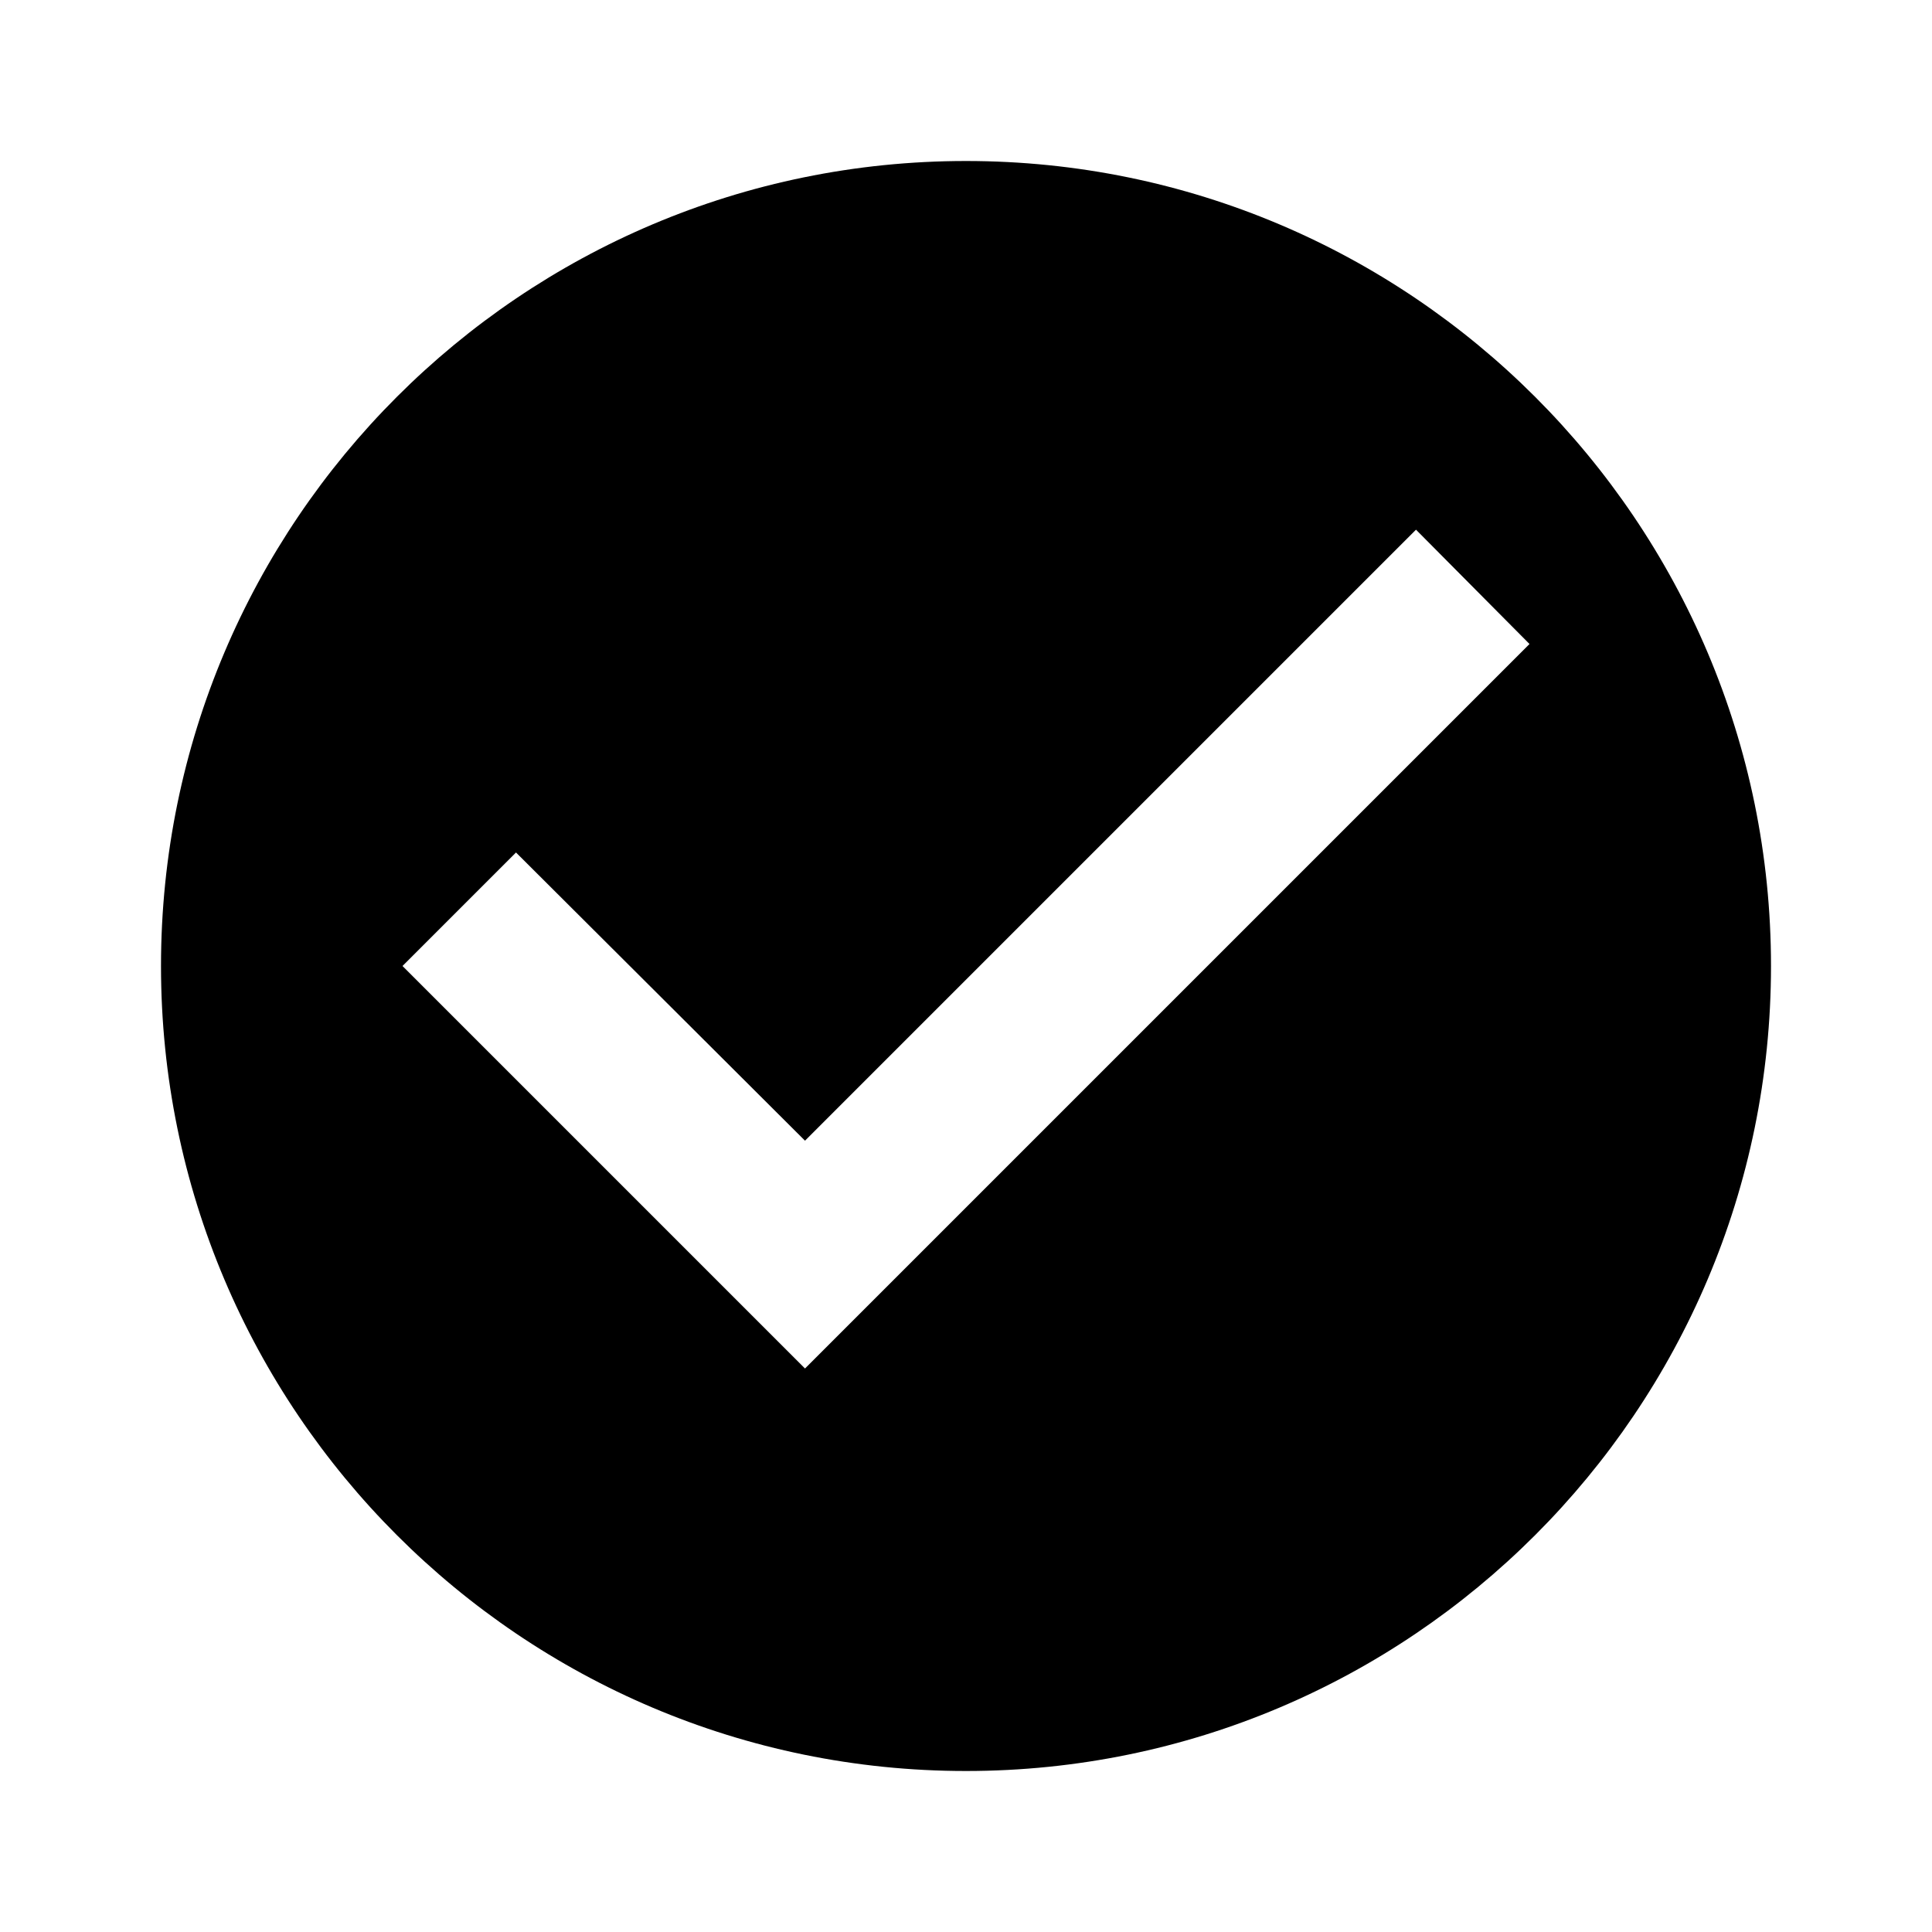
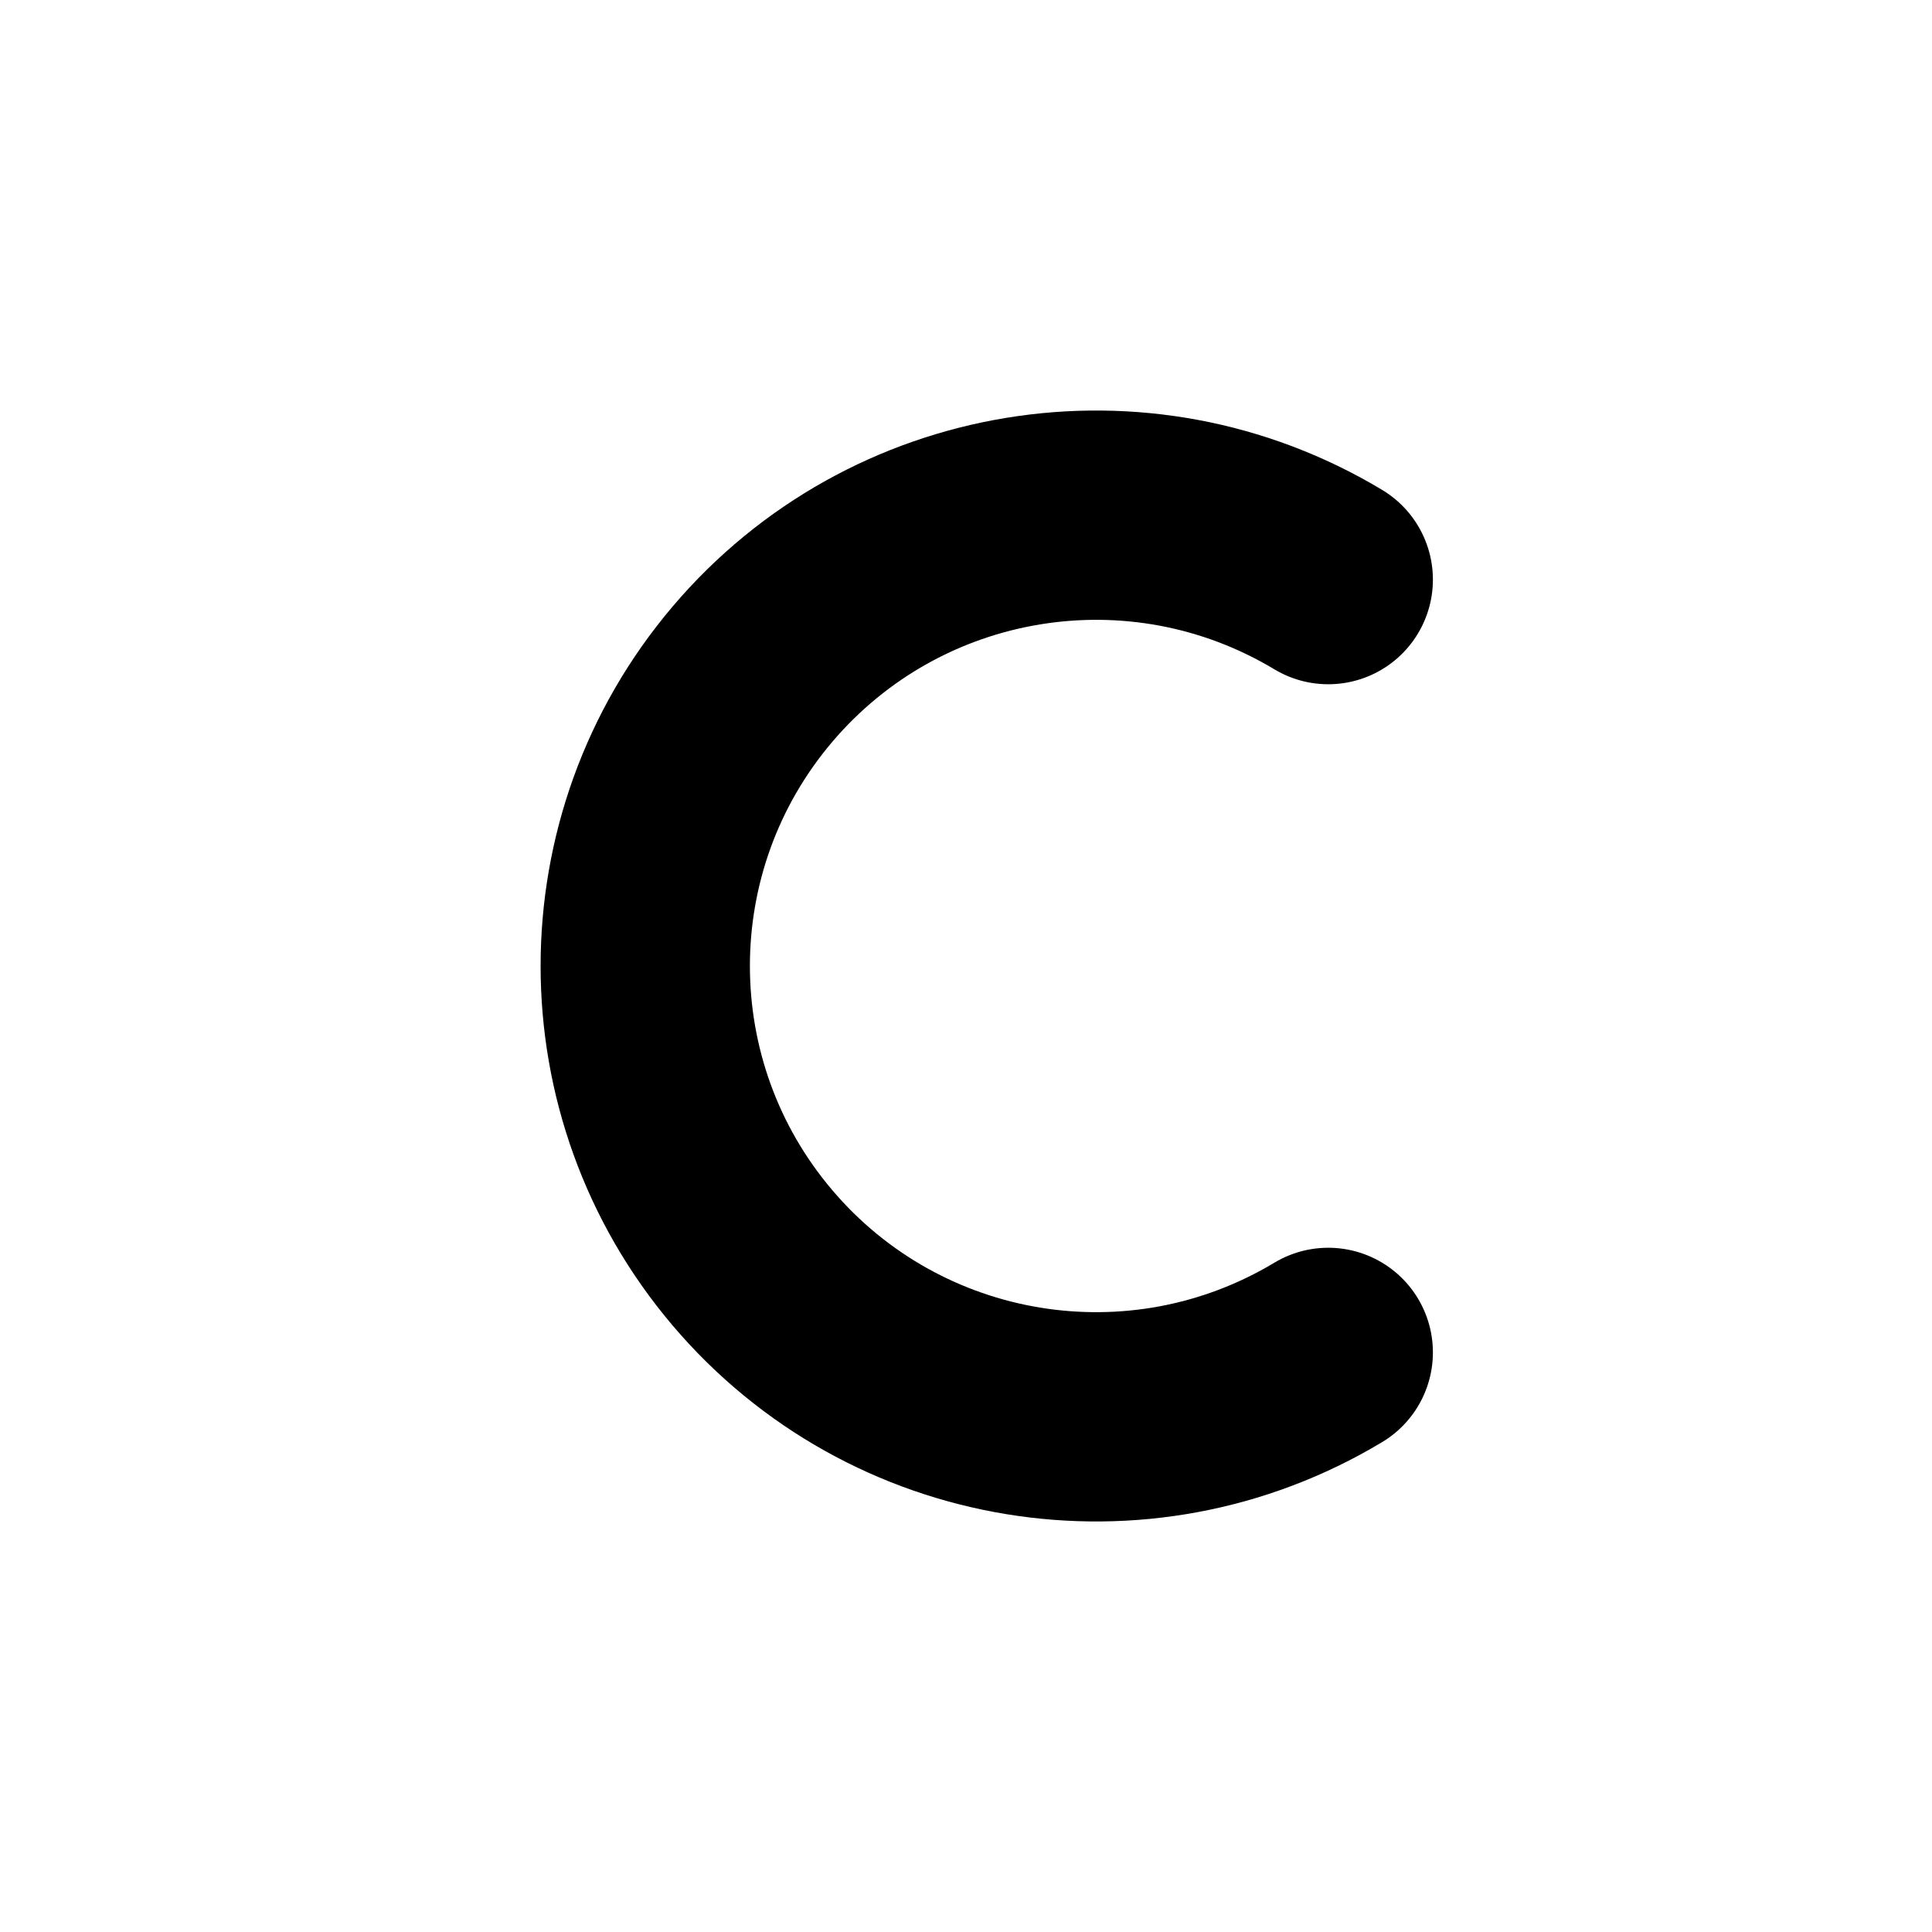
- <svg xmlns="http://www.w3.org/2000/svg" width="24" height="24" viewBox="0 0 24 24" fill="none">
-   <path d="M12 2C6.48 2 2 6.48 2 12s4.48 10 10 10 10-4.48 10-10S17.52 2 12 2zm-2 15l-5-5 1.41-1.41L10 14.17l7.59-7.59L19 8l-9 9z" fill="currentColor" />
+ <svg xmlns="http://www.w3.org/2000/svg" viewBox="0 0 24 24" fill="none" stroke="currentColor" stroke-width="2.6" stroke-linecap="round">
+   <path d="M 16.5 7.2 A 5.6 5.6 0 1 0 16.5 16.8" />
+   <circle cx="16.5" cy="7.2" r="0.9" fill="currentColor" stroke="none" />
+   <circle cx="16.5" cy="16.8" r="0.9" fill="currentColor" stroke="none" />
</svg>
